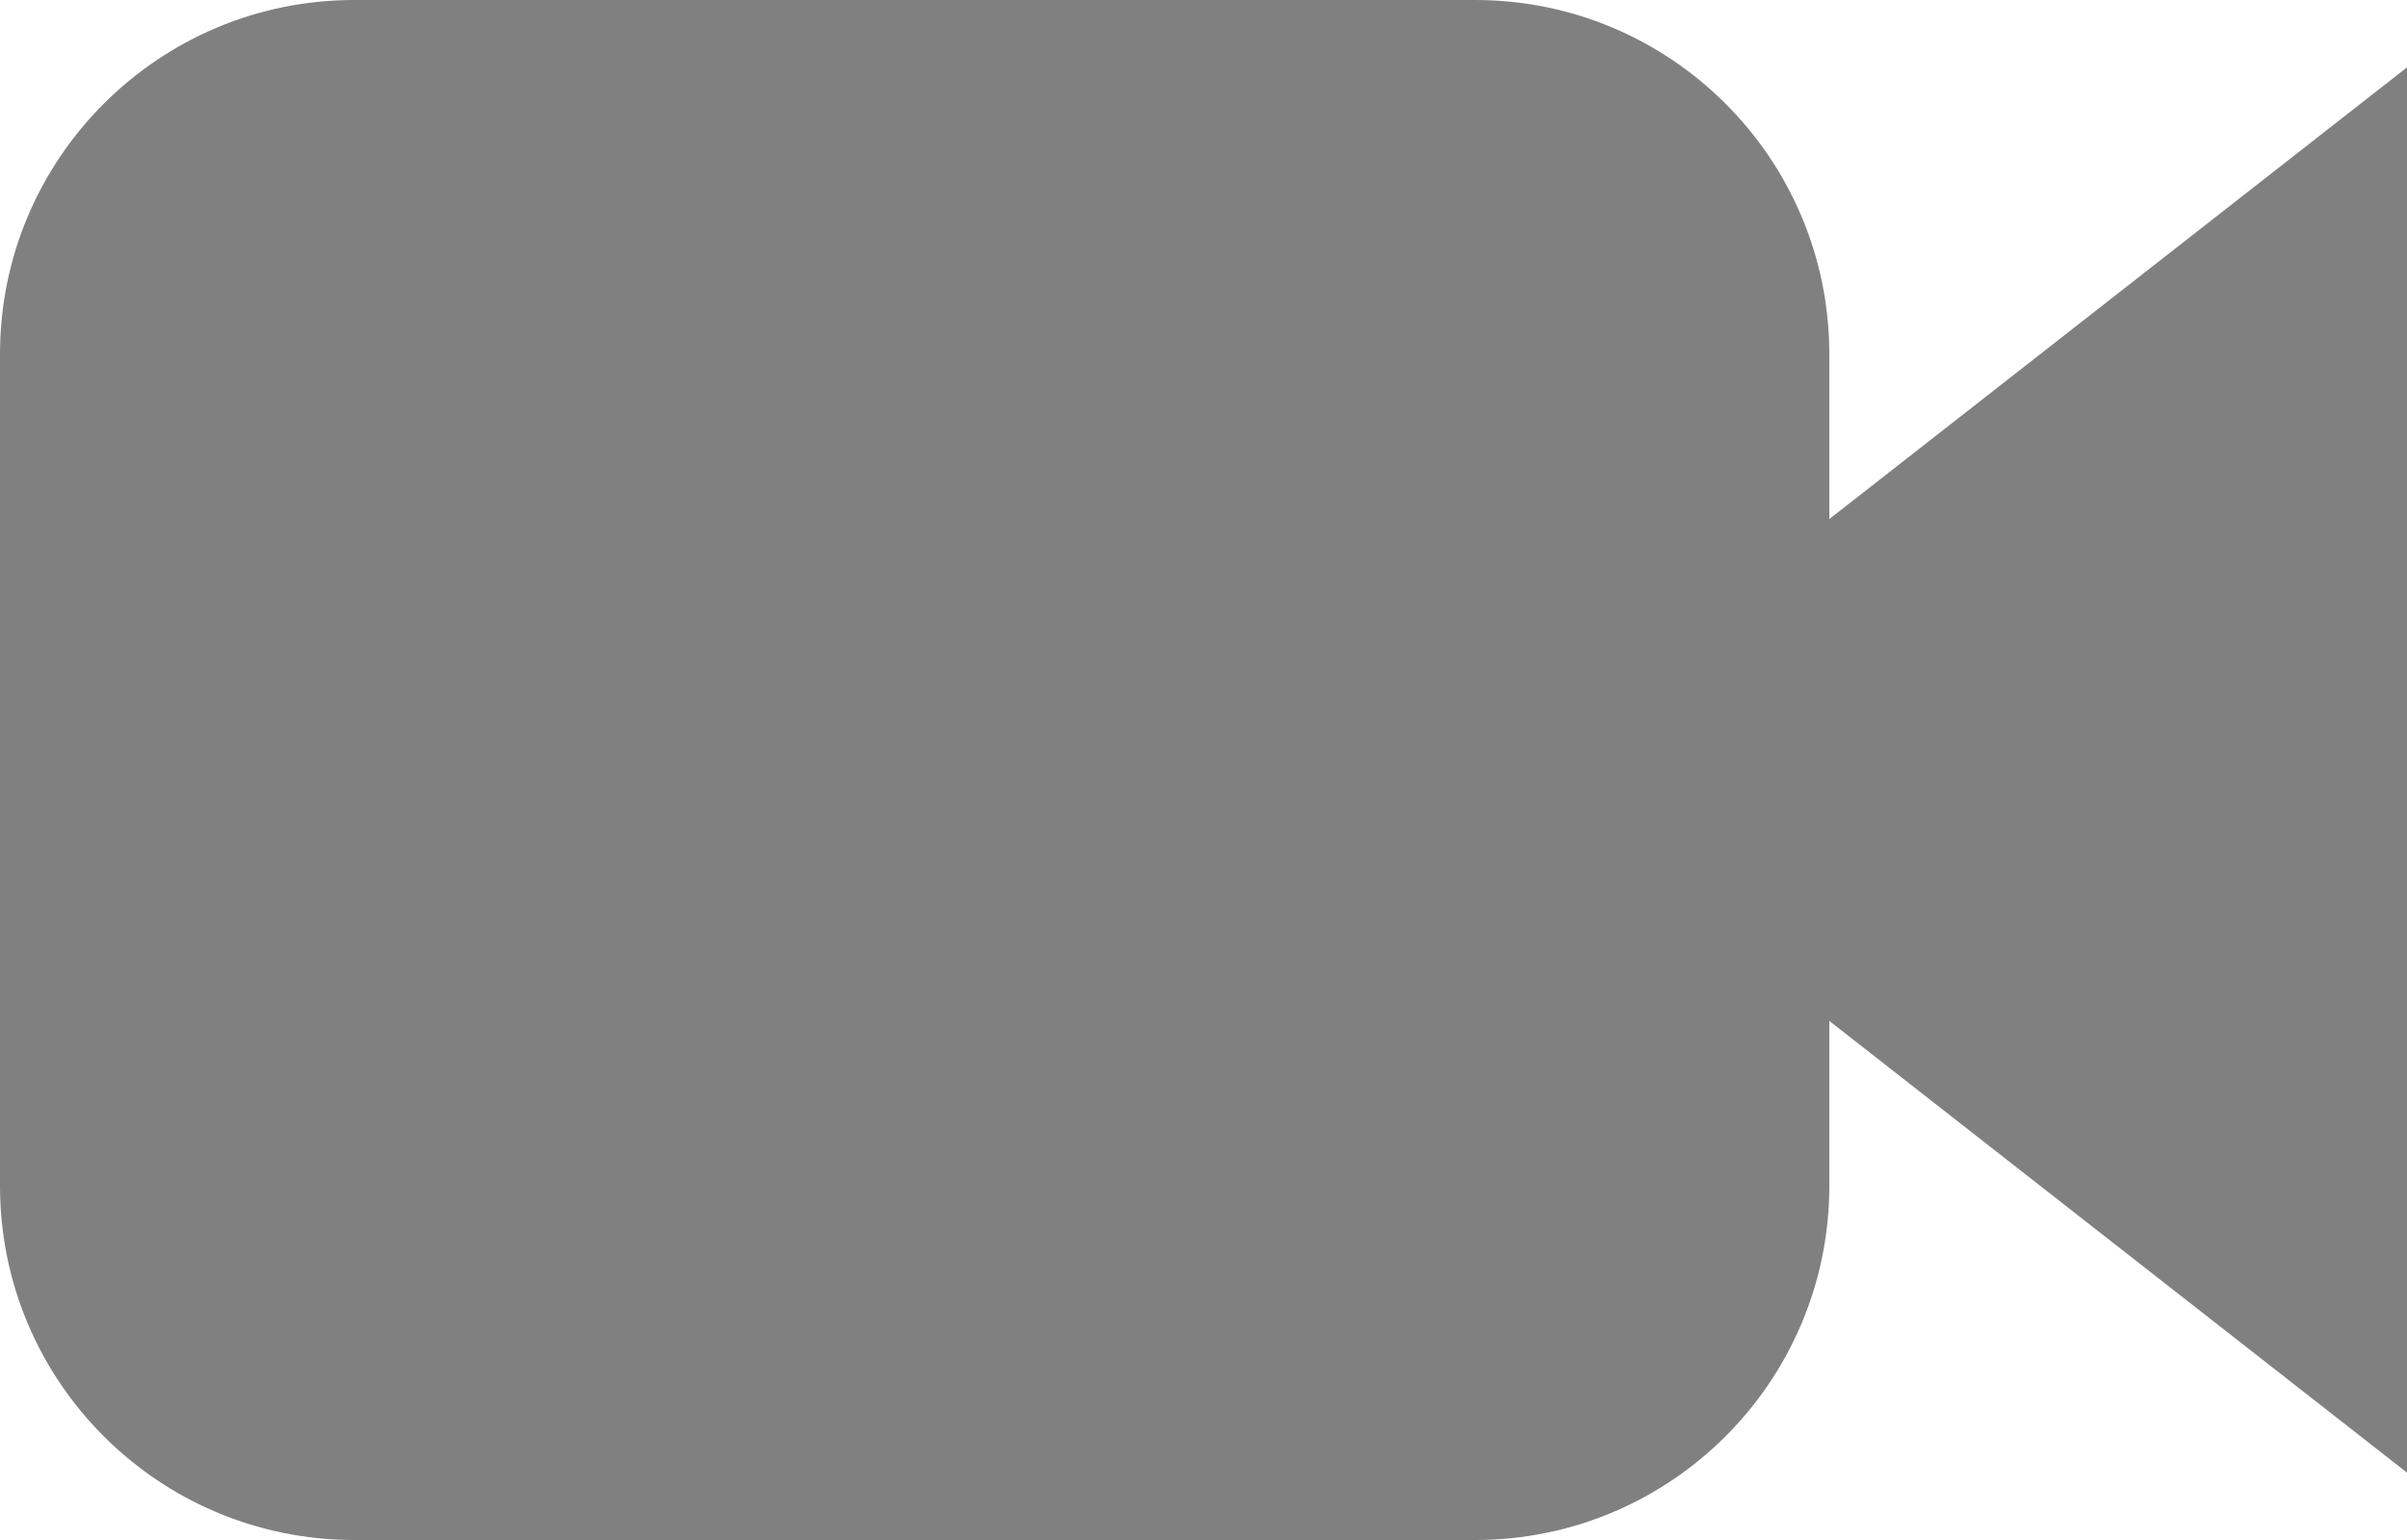
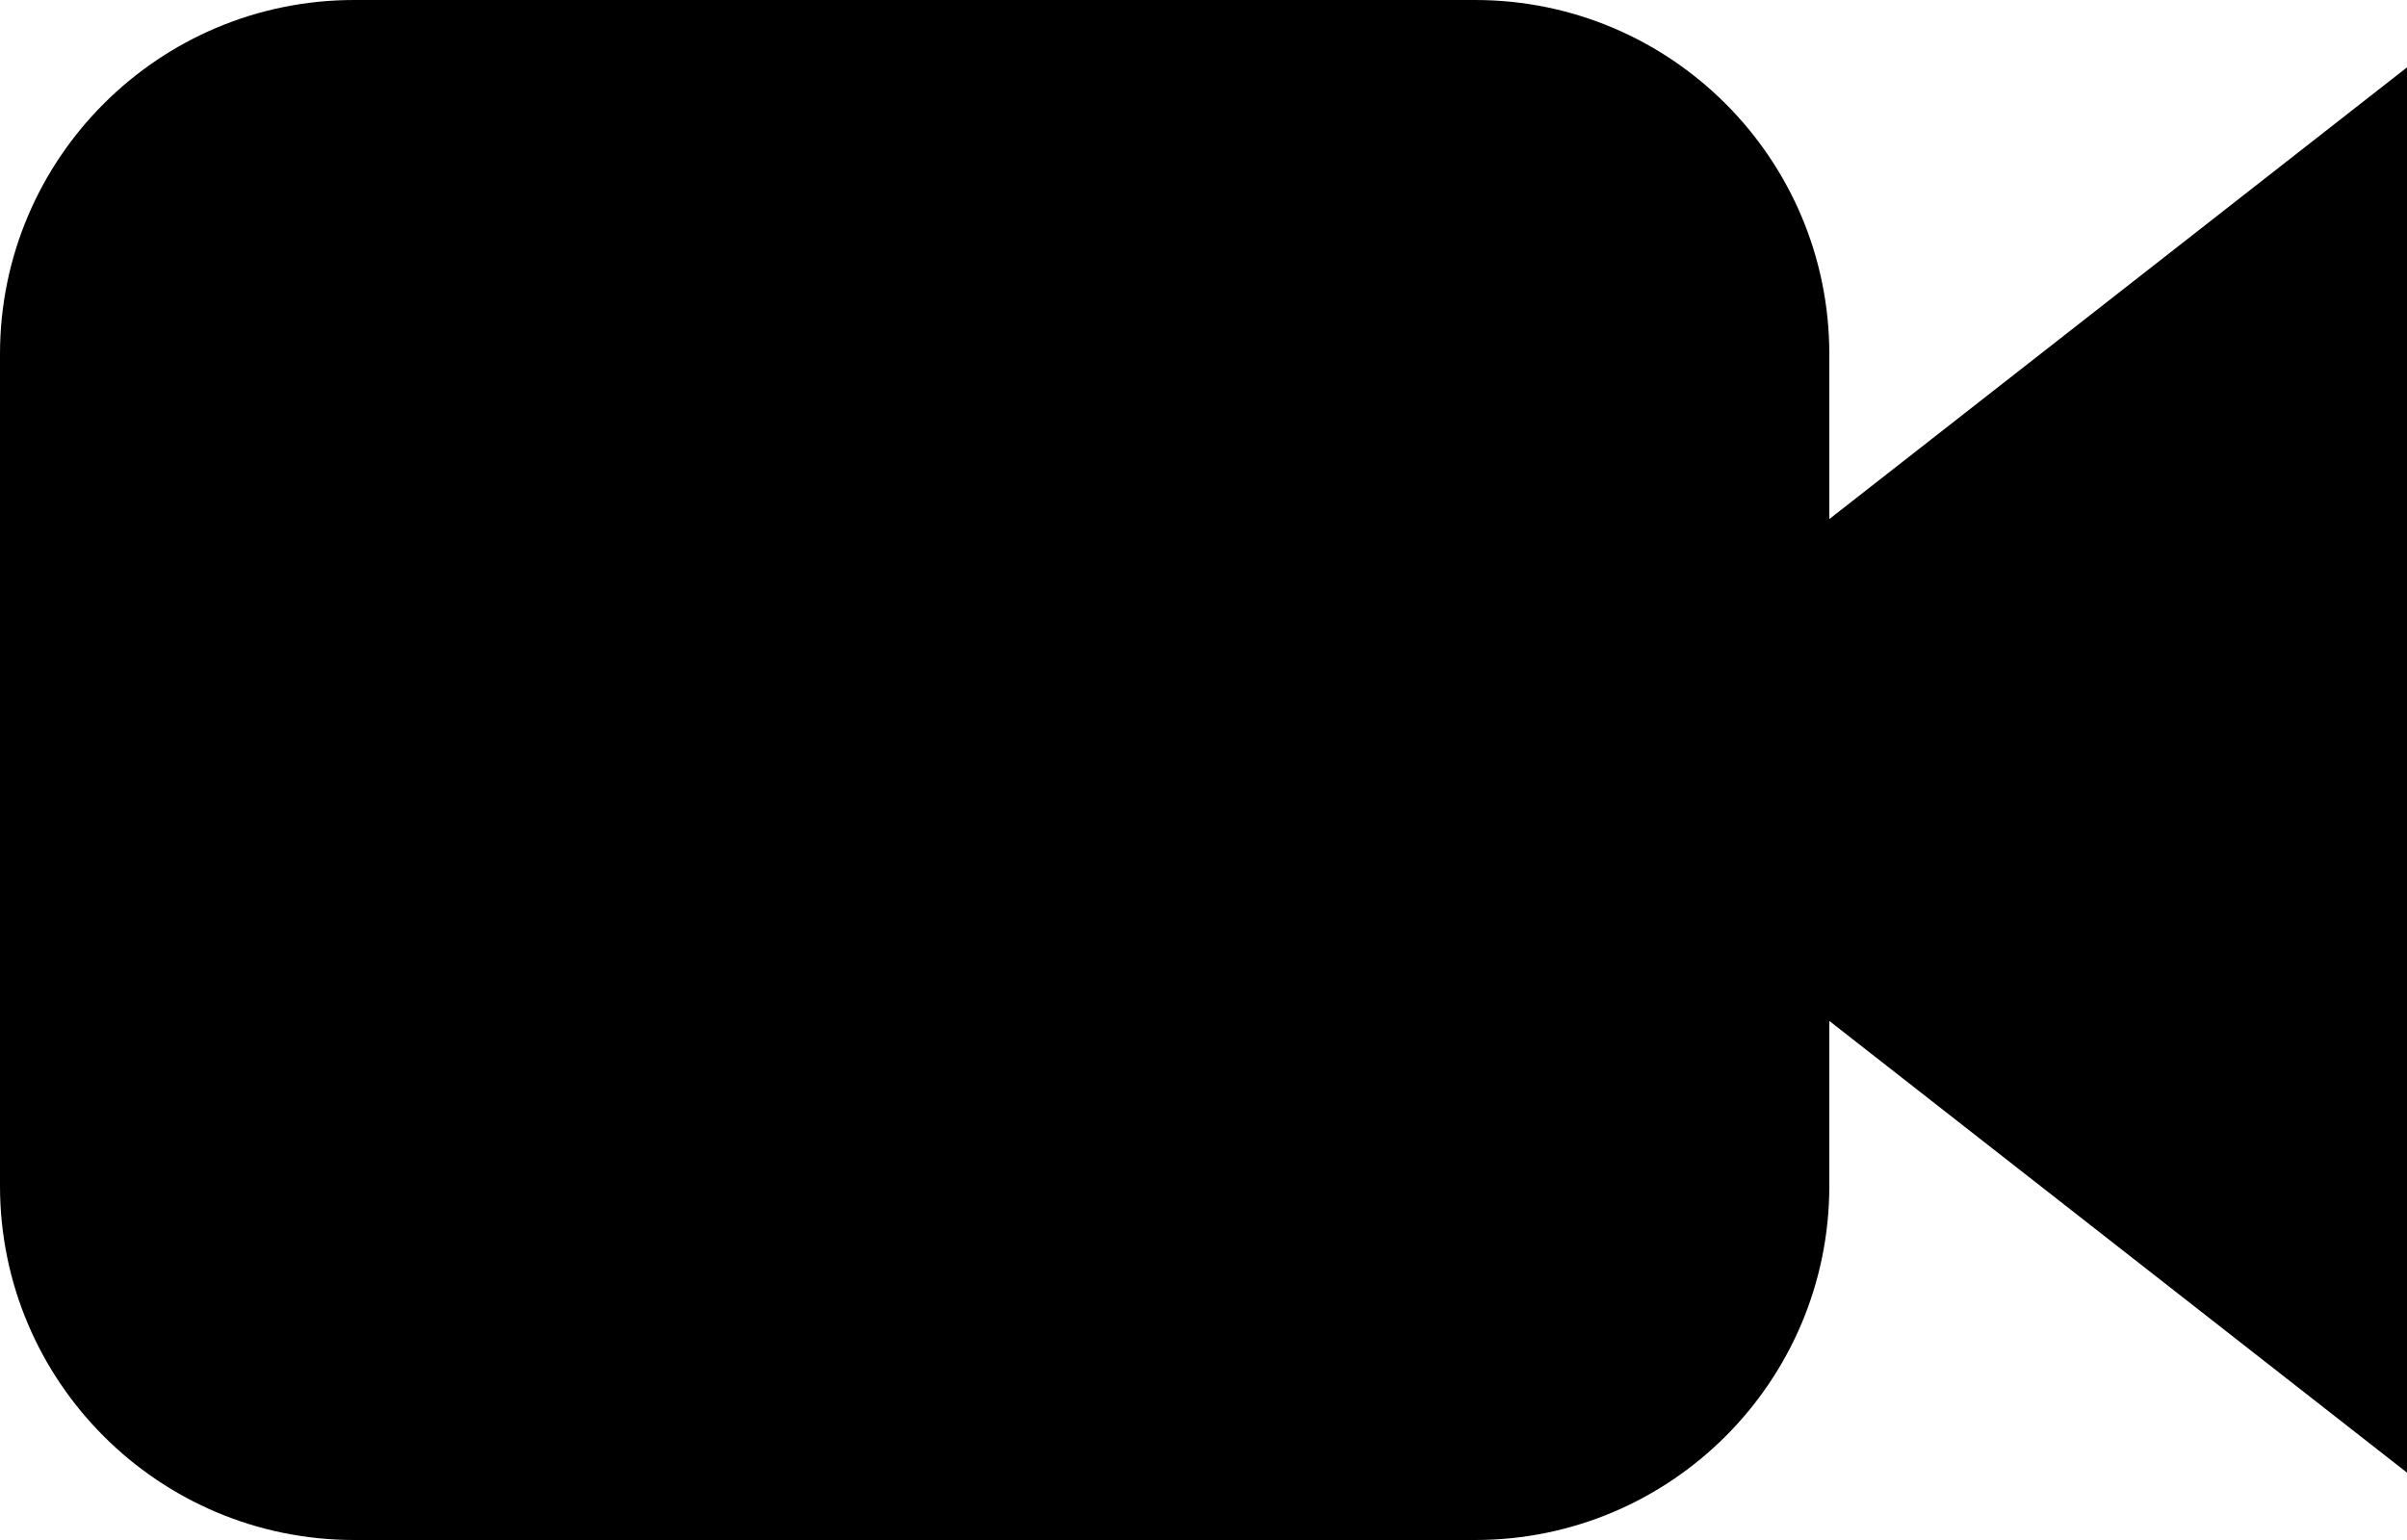
<svg xmlns="http://www.w3.org/2000/svg" width="250" height="160">
  <g transform="translate(0 -892.362)">
-     <rect width="190" height="160" y="892.362" ry="36.793" style="fill:#000;fill-opacity:.498;fill-rule:nonzero" />
-     <path d="M190 998.433v-52.142l60-46.929v146z" style="fill:#000;fill-opacity:.498;stroke:#000;stroke-width:0;stroke-linecap:butt;stroke-linejoin:miter;stroke-miterlimit:4;stroke-opacity:.498;stroke-dasharray:none" />
+     <rect width="190" height="160" y="892.362" ry="36.793" style="fill:#000;fill-rule:nonzero" />
+     <path d="M190 998.433v-52.142l60-46.929v146z" style="fill:#000;stroke:#000;stroke-width:0;stroke-linecap:butt;stroke-linejoin:miter;stroke-miterlimit:4;stroke-dasharray:none" />
  </g>
</svg>
